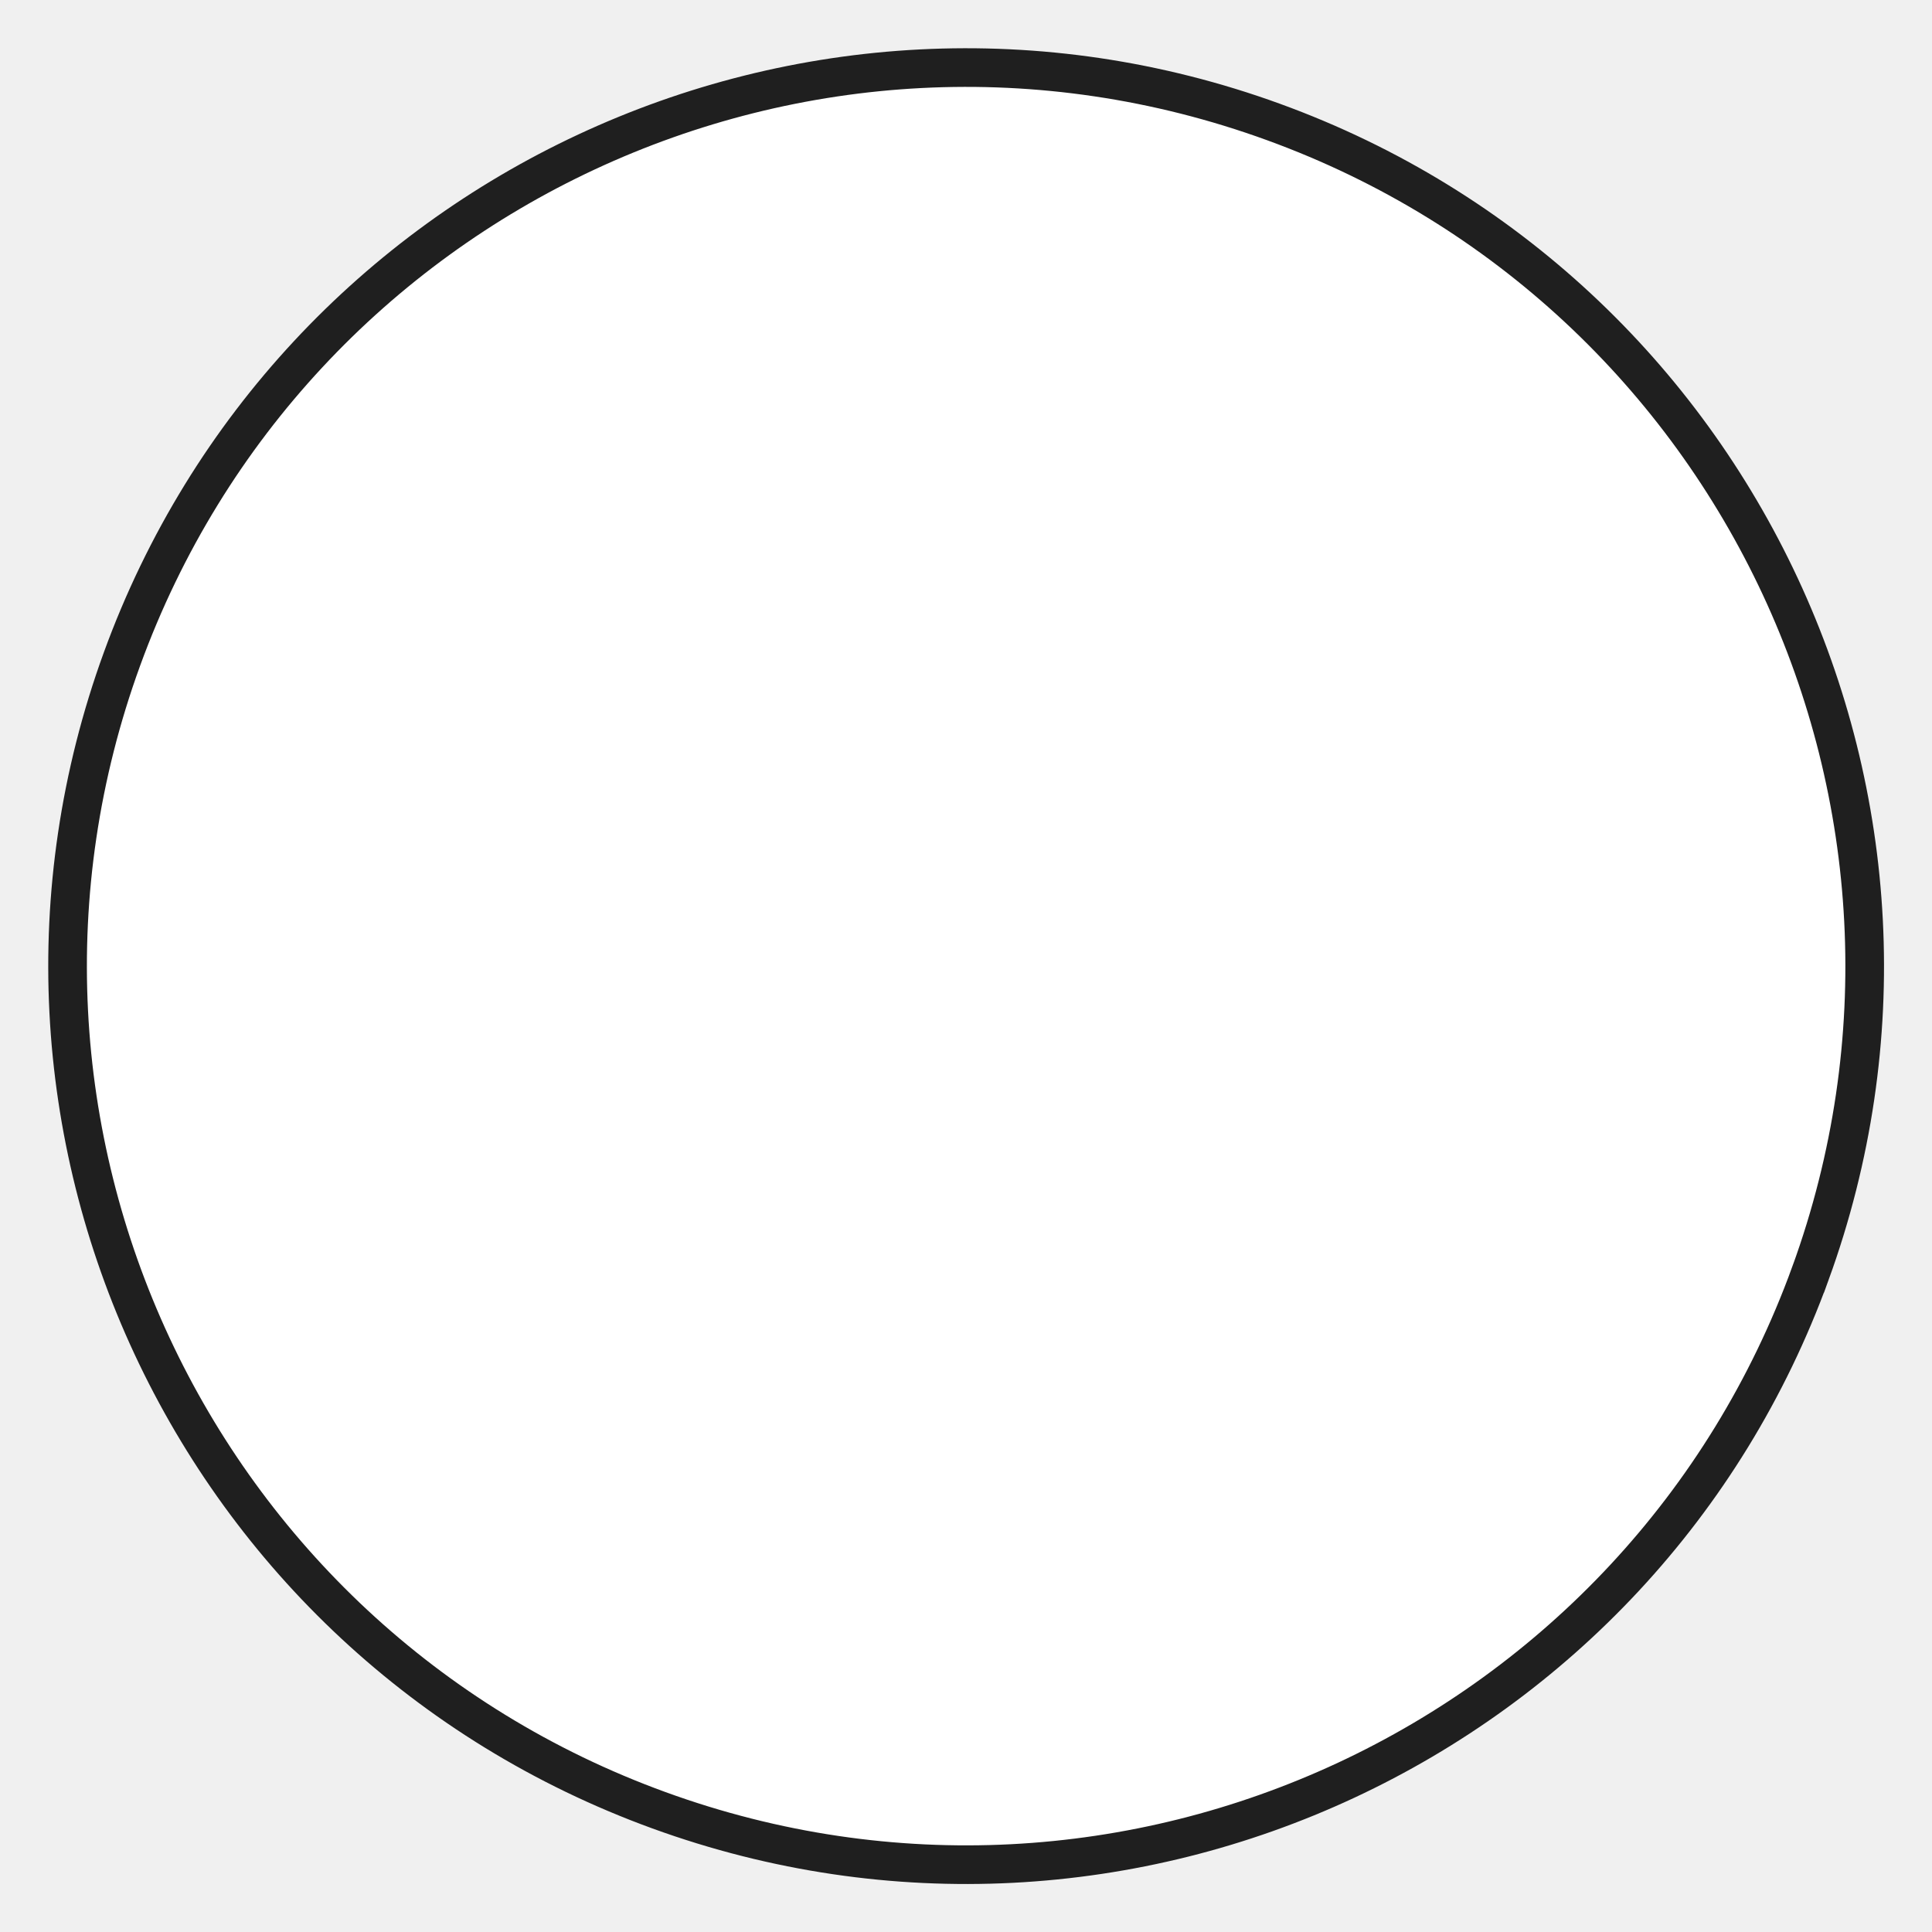
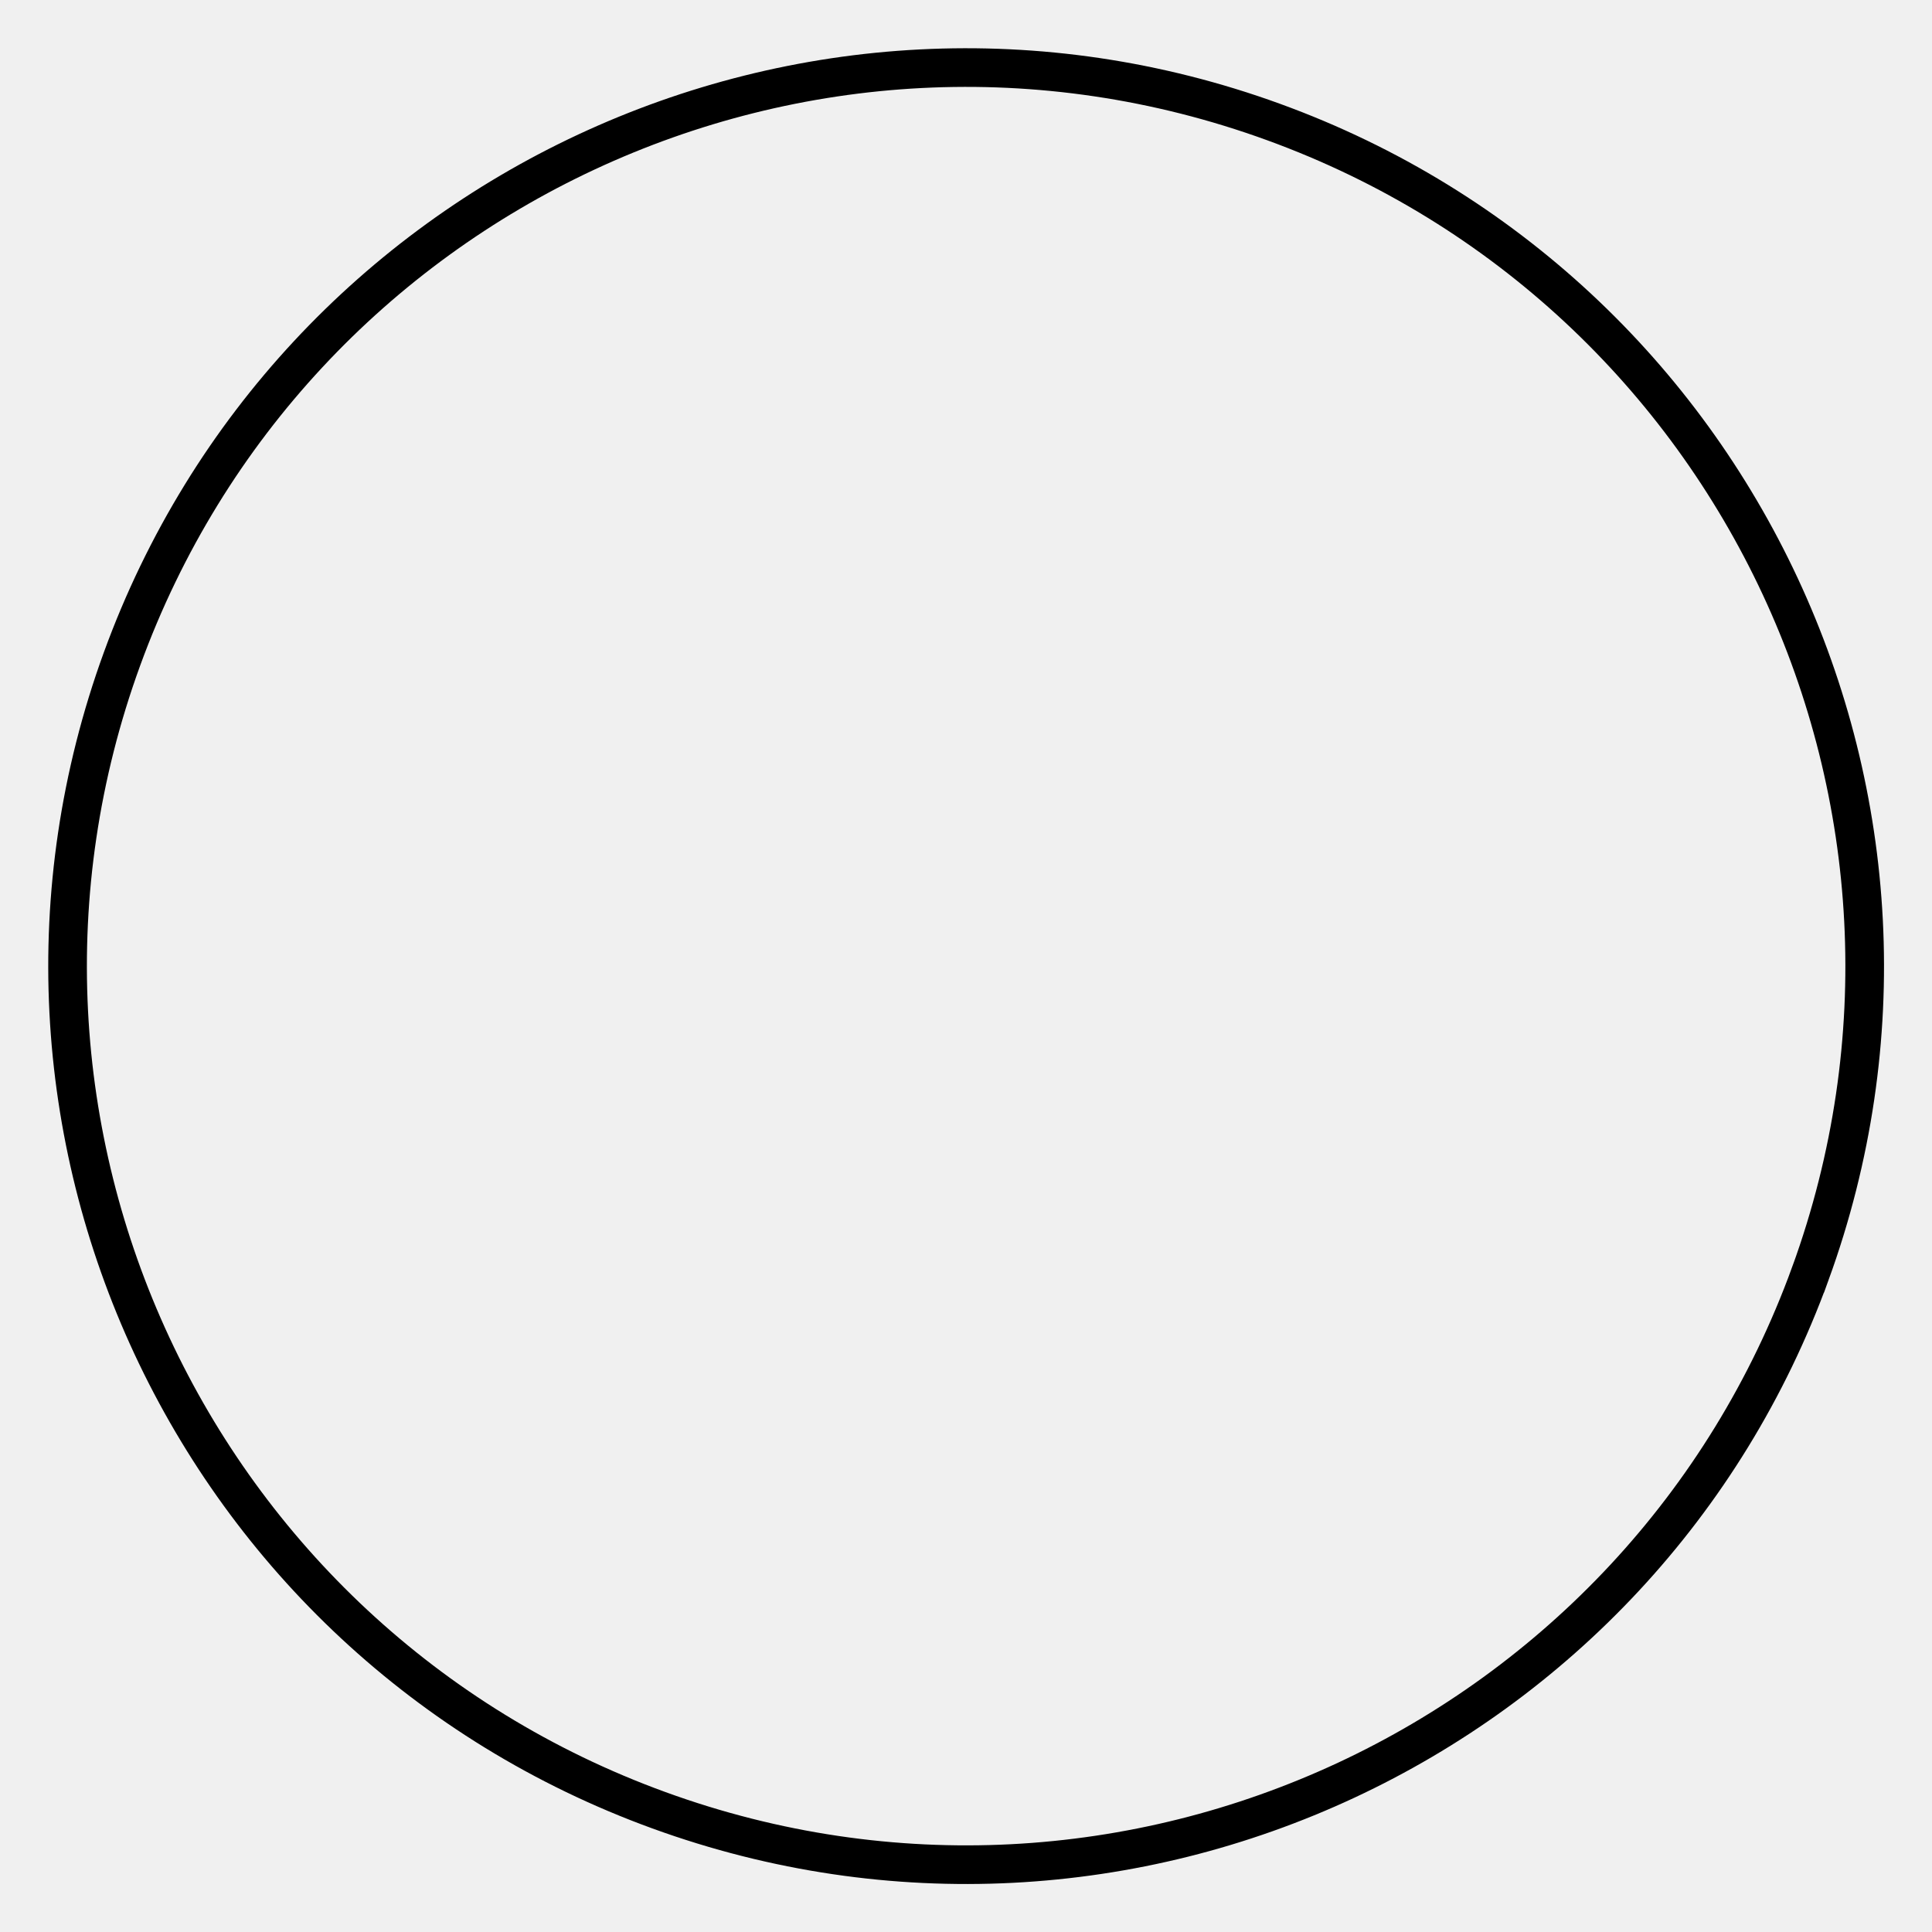
<svg xmlns="http://www.w3.org/2000/svg" height="100mm" id="svg239" version="1.1" viewBox="0 0 100 100" width="100mm">
  <defs id="defs236">
    <clipPath clipPathUnits="userSpaceOnUse" id="presentation_clip_path">
      <rect height="14540" id="rect494" width="14534" x="0" y="0" />
    </clipPath>
  </defs>
  <g style="display:inline" id="layer1" transform="matrix(0.6330251,0,0,0.632981,-8.177521,-3.664848)">
-     <path style="fill:#ffffff;stroke:#1f1f1f;stroke-width:3.16;stroke-dasharray:none" class="st0" d="m 160.95,109.912 c -13.848,38.127 -56.021,57.781 -94.148,43.908 C 28.65,139.946 9.021,97.772 22.895,59.672 36.769,21.545 78.916,1.89 117.043,15.764 c 38.1,13.848 57.755,56.021 43.908,94.148 z" id="Circle_2_" />
-   </g>
-   <g style="display:none" id="layer2">
-     <path style="display:inline;stroke-width:2;stroke-dasharray:none" d="M 50.011,4.736 95.904,96.508 H 4.118 Z" fill="none" id="path286" stroke="#000000" stroke-width="1.717" />
-   </g>
-   <g style="display:none" id="layer3">
-     <path style="stroke-width:2;stroke-dasharray:none" d="M 50.026,3.218 96.124,49.653 50.013,96.108 3.909,49.653 50.013,3.204" fill="none" id="path592" stroke="#000000" stroke-width="141" />
-   </g>
-   <g style="display:none" id="layer4" transform="translate(-0.3962081,0.5169485)">
-     <path style="fill:none;stroke:#000000;stroke-width:2;stroke-dasharray:none" d="M 96.296,69.034 50.322,95.16 4.348,69.034 50.322,3.72 c 0,0 45.974,65.314 45.974,65.314 z" id="path1307" />
-   </g>
-   <g style="display:none" id="layer5">
-     <path style="stroke-width:2;stroke-dasharray:none" d="M 50.566,3.294 97.471,39.215 79.556,97.378 21.575,97.364 3.661,39.244 50.566,3.323" fill="none" id="path1405" stroke="#000000" stroke-width="1.012" />
+     <path style="fill:#ffffff;stroke:#000000;stroke-width:3.16;stroke-dasharray:none;opacity:1;stroke-opacity:1;fill-opacity:0" class="st0" d="m 160.95,109.912 c -13.848,38.127 -56.021,57.781 -94.148,43.908 C 28.65,139.946 9.021,97.772 22.895,59.672 36.769,21.545 78.916,1.89 117.043,15.764 c 38.1,13.848 57.755,56.021 43.908,94.148 z" id="Circle_2_" />
  </g>
</svg>
